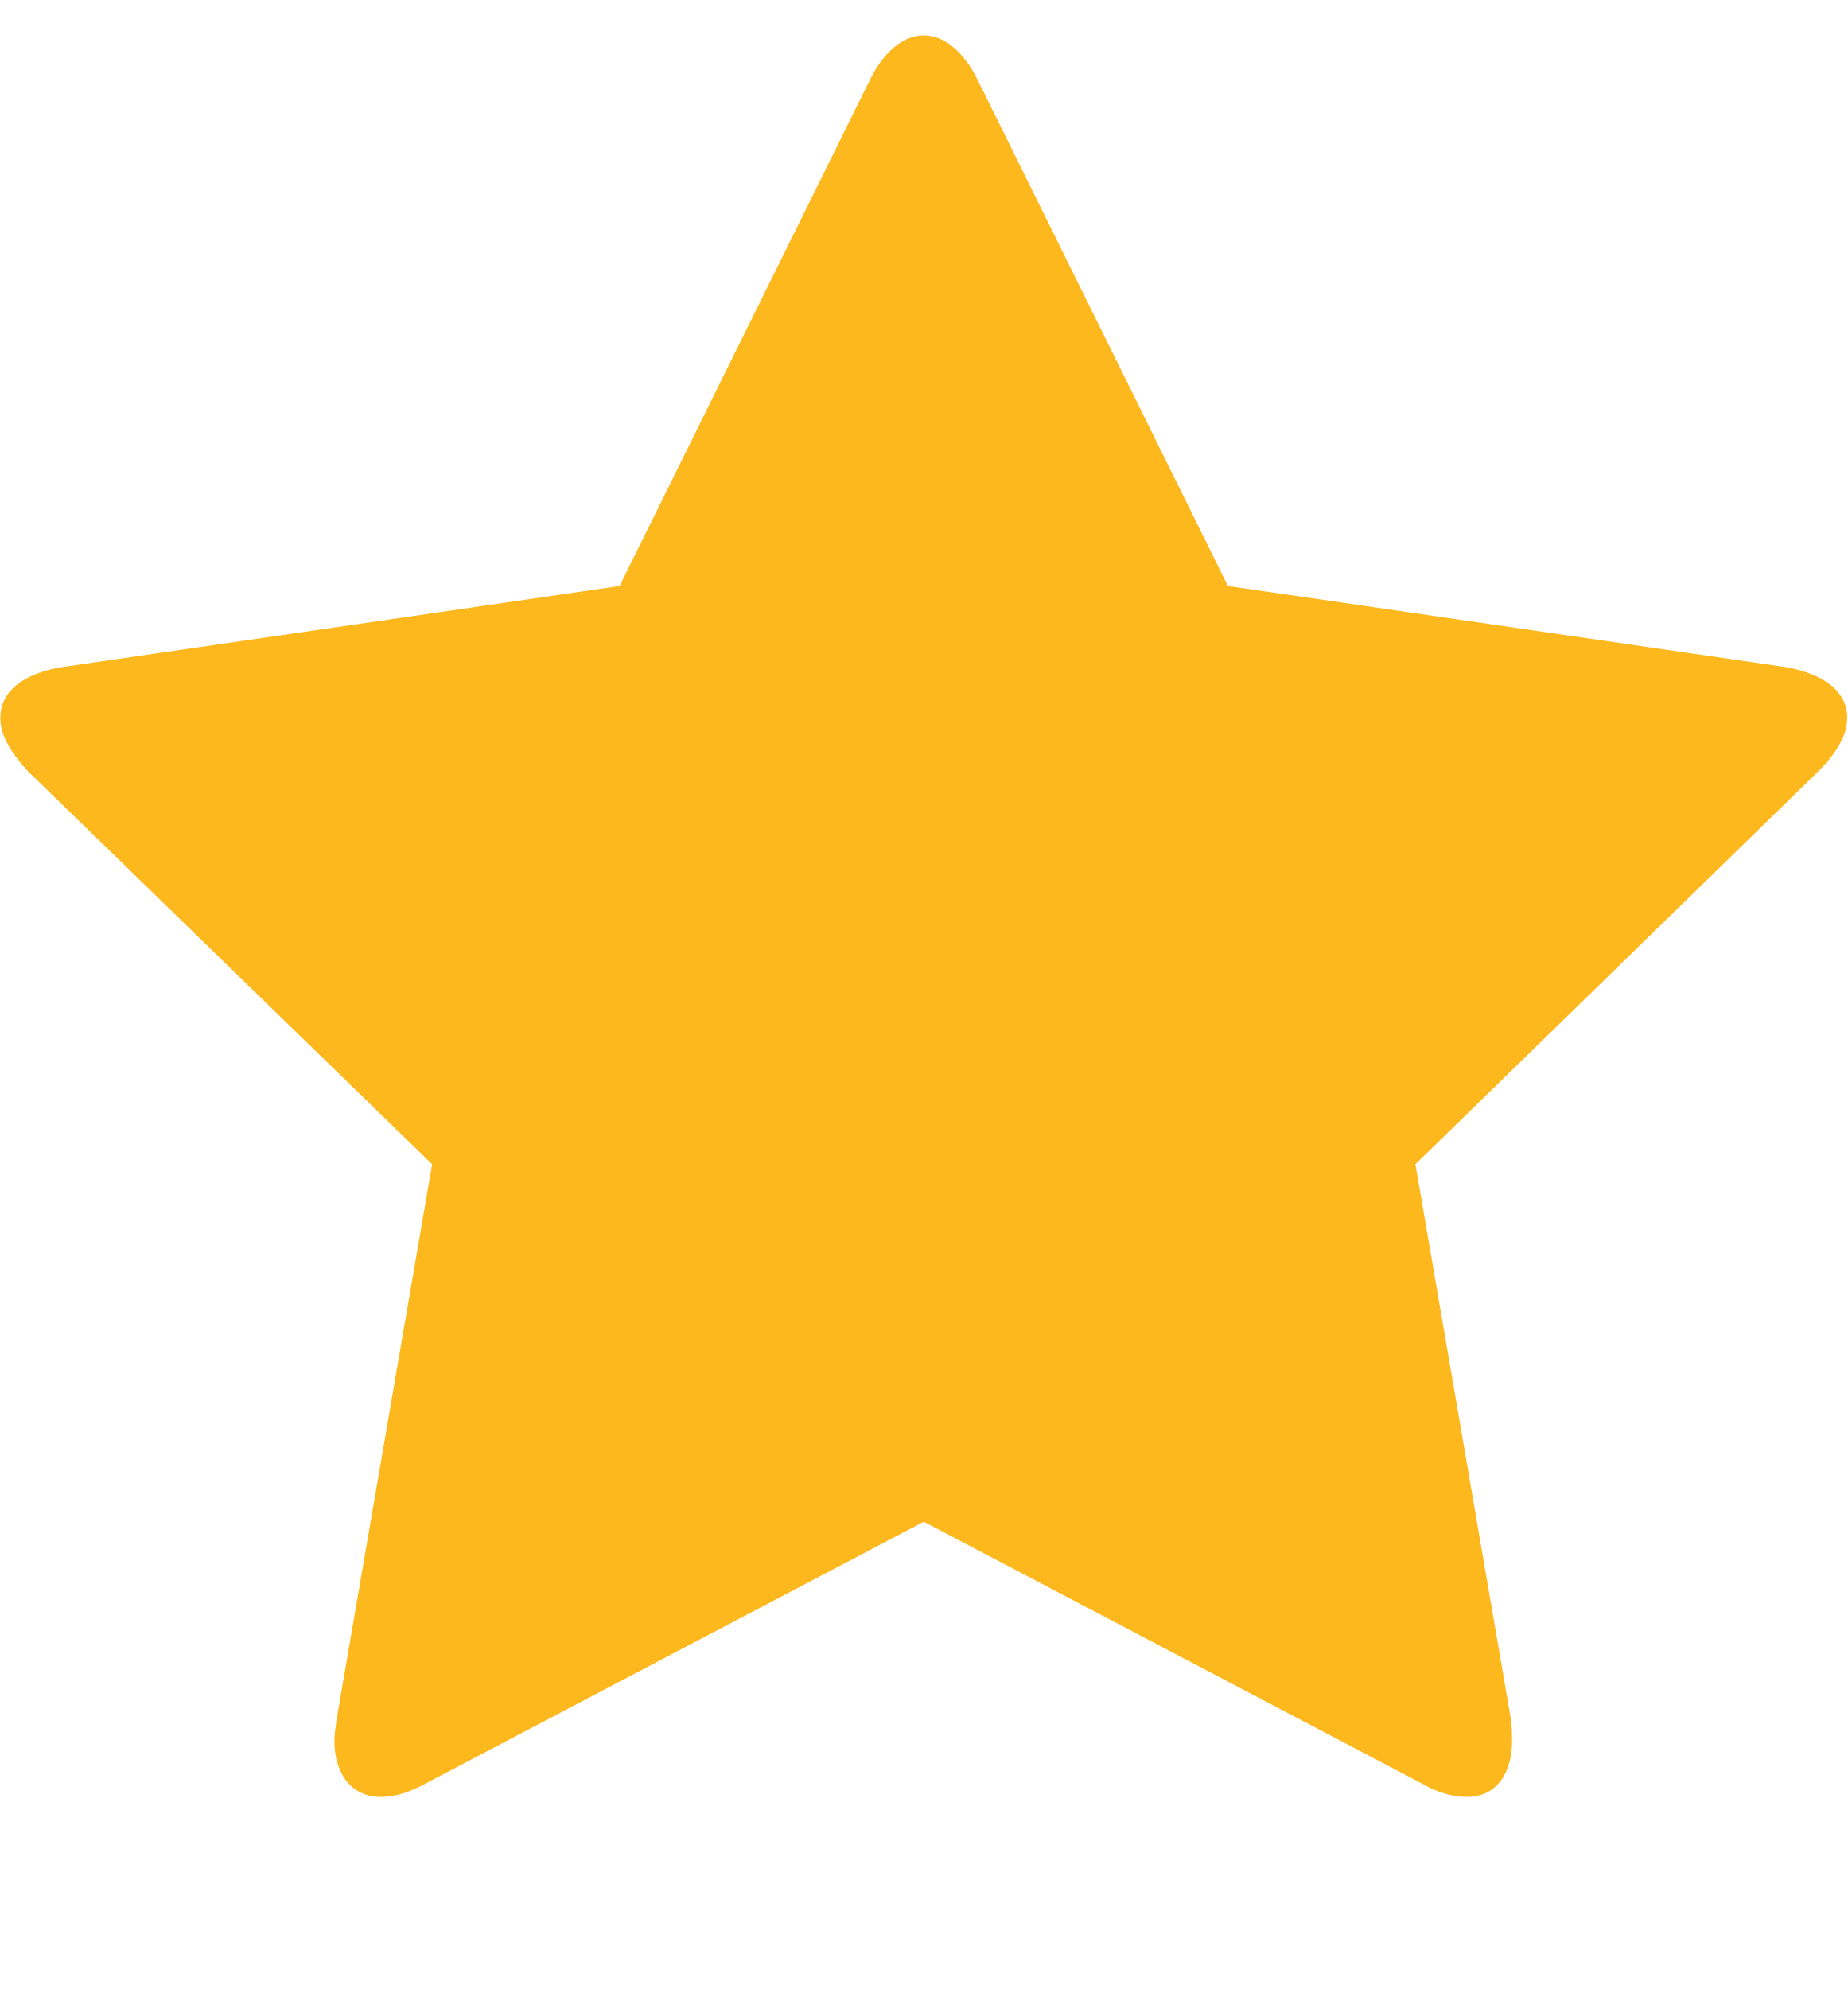
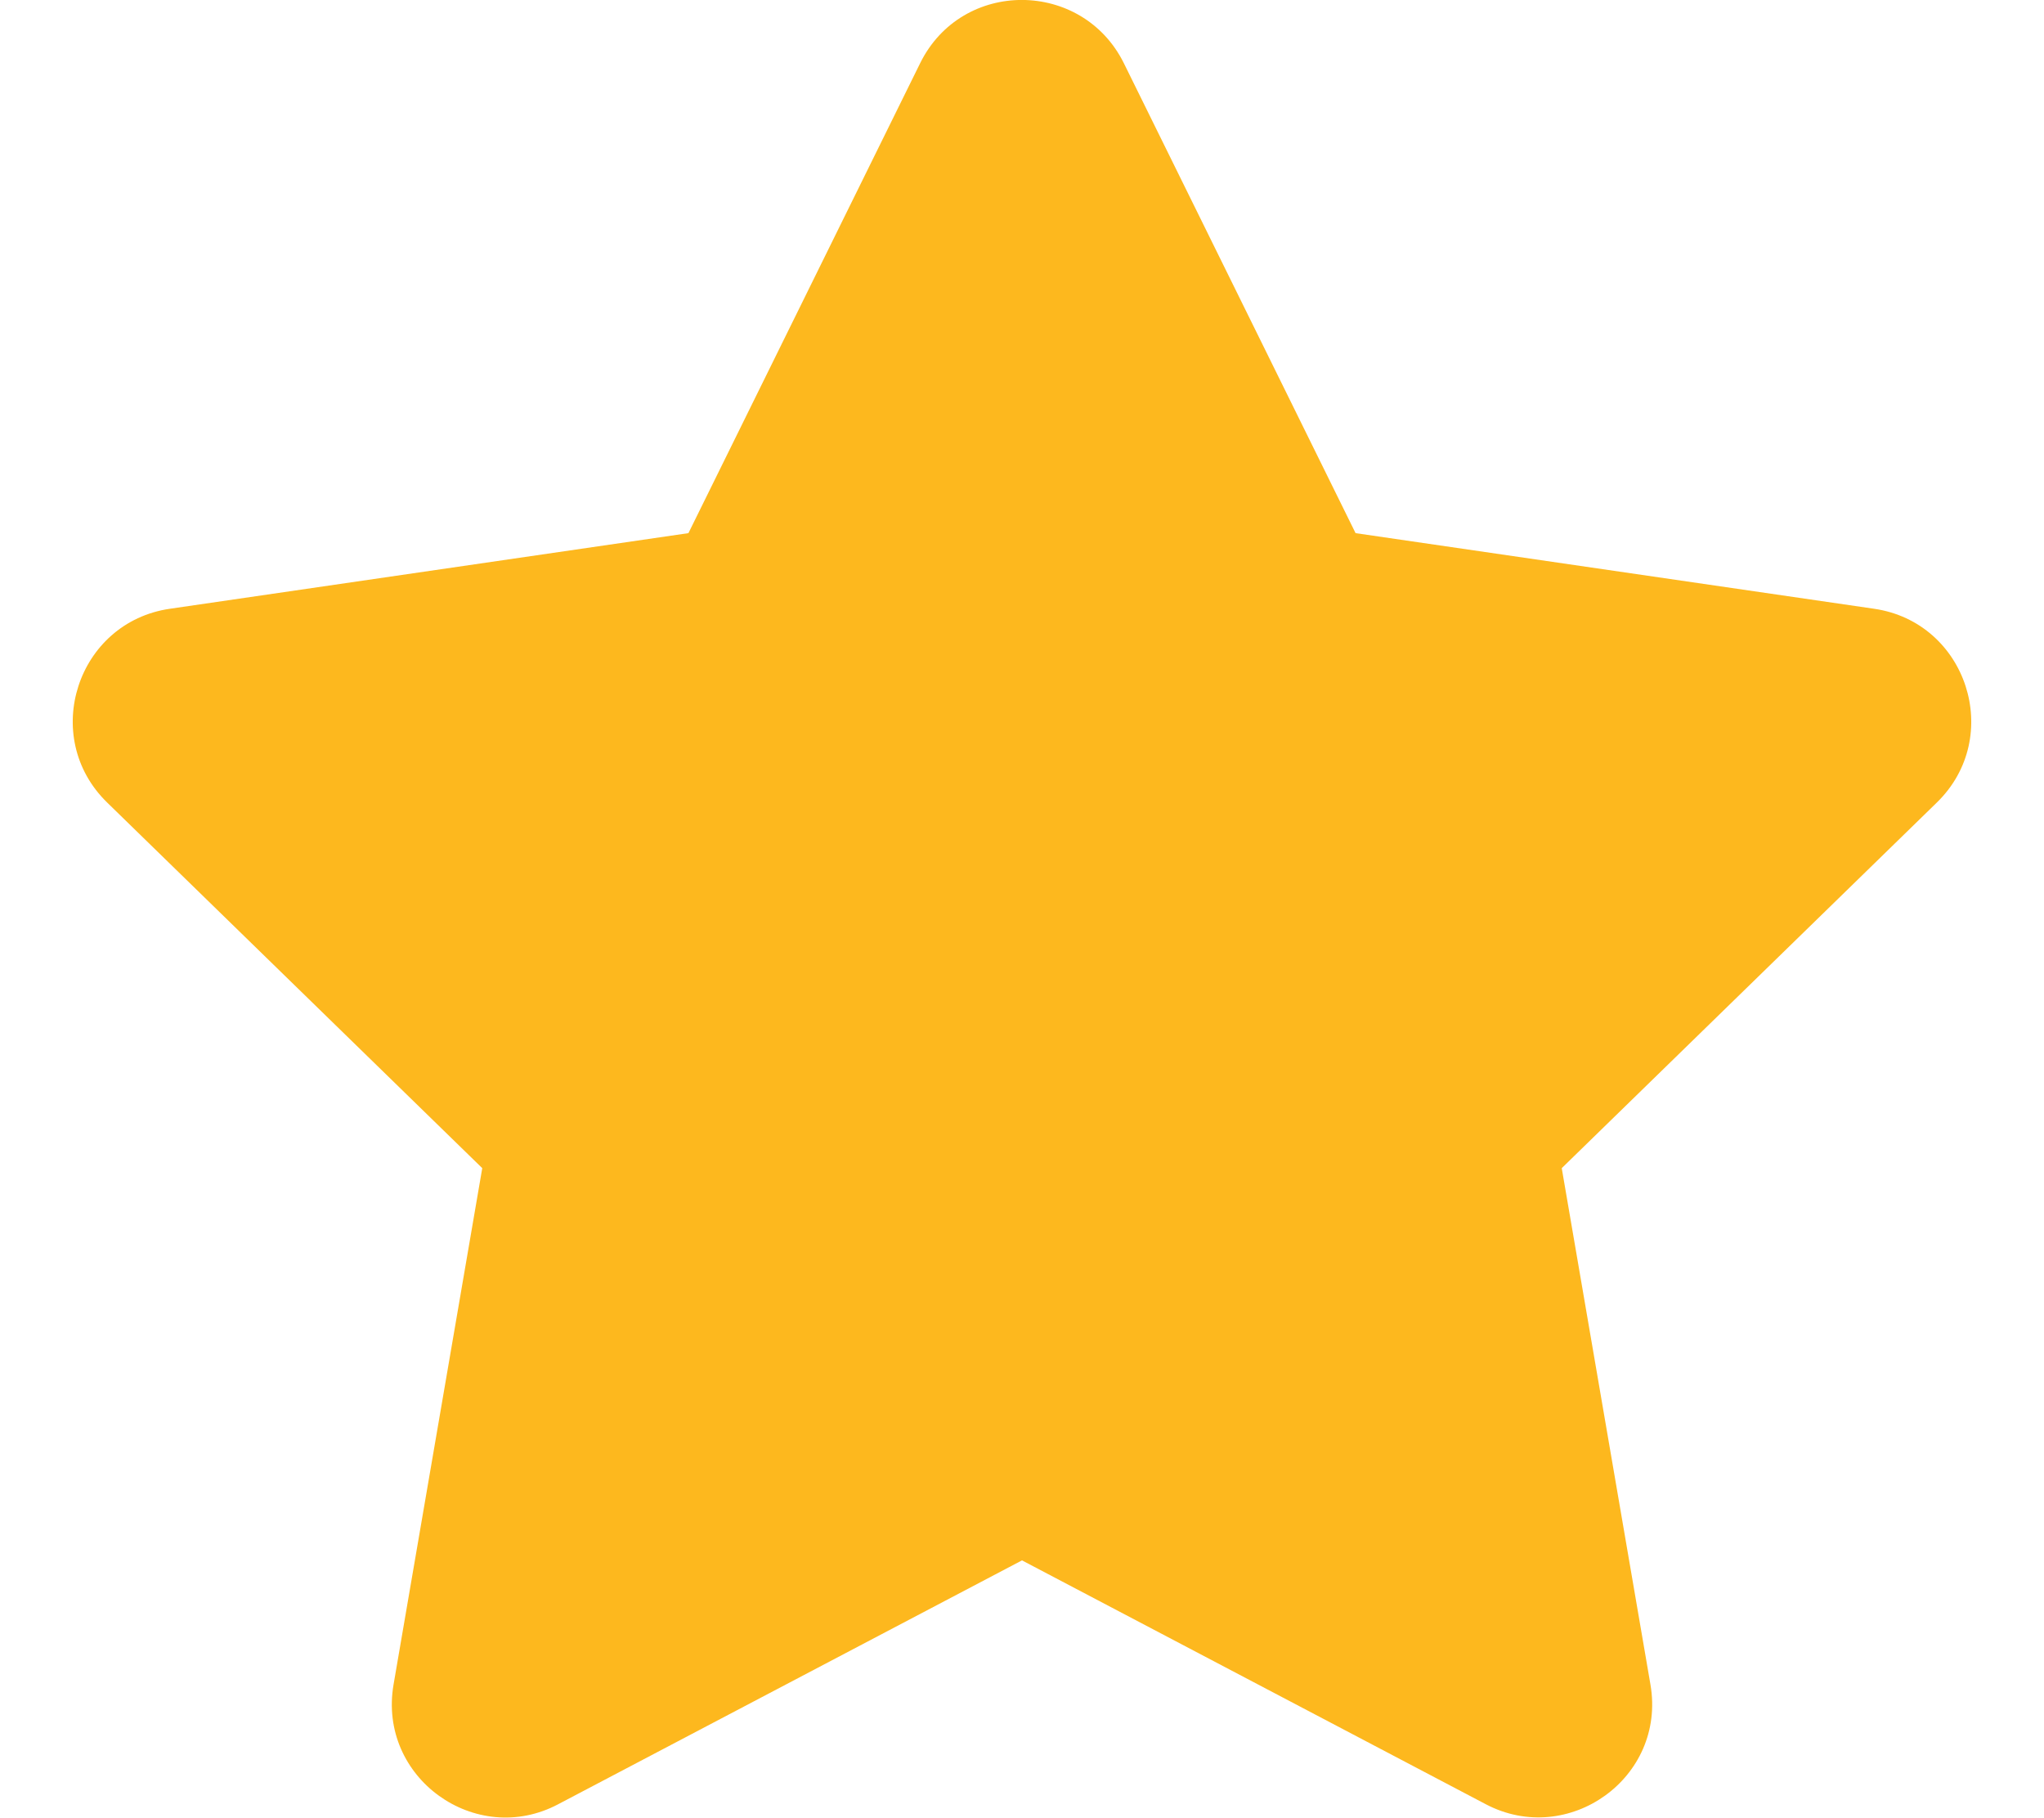
- <svg xmlns="http://www.w3.org/2000/svg" version="1.1" height="18.3px" width="17px" viewBox="0 0 26 28">
-   <path fill="#fdb81e" d="M26 10.109c0 0.281-0.203 0.547-0.406 0.75l-5.672 5.531 1.344 7.812c0.016 0.109 0.016 0.203 0.016 0.313 0 0.406-0.187 0.781-0.641 0.781-0.219 0-0.438-0.078-0.625-0.187l-7.016-3.687-7.016 3.687c-0.203 0.109-0.406 0.187-0.625 0.187-0.453 0-0.656-0.375-0.656-0.781 0-0.109 0.016-0.203 0.031-0.313l1.344-7.812-5.688-5.531c-0.187-0.203-0.391-0.469-0.391-0.75 0-0.469 0.484-0.656 0.875-0.719l7.844-1.141 3.516-7.109c0.141-0.297 0.406-0.641 0.766-0.641s0.625 0.344 0.766 0.641l3.516 7.109 7.844 1.141c0.375 0.063 0.875 0.25 0.875 0.719z" />
+ <svg xmlns="http://www.w3.org/2000/svg" viewBox="0 0 576 512">
+   <path fill="#fdb81e" d="M259.3 17.8L194 150.2 47.9 171.5c-26.2 3.8-36.7 36.1-17.7 54.6l105.7 103-25 145.5c-4.5 26.3 23.2 46 46.4 33.7L288 439.6l130.7 68.7c23.2 12.2 50.9-7.4 46.4-33.7l-25-145.5 105.7-103c19-18.5 8.5-50.8-17.7-54.6L382 150.2 316.7 17.8c-11.7-23.6-45.6-23.9-57.4 0z" />
</svg>
